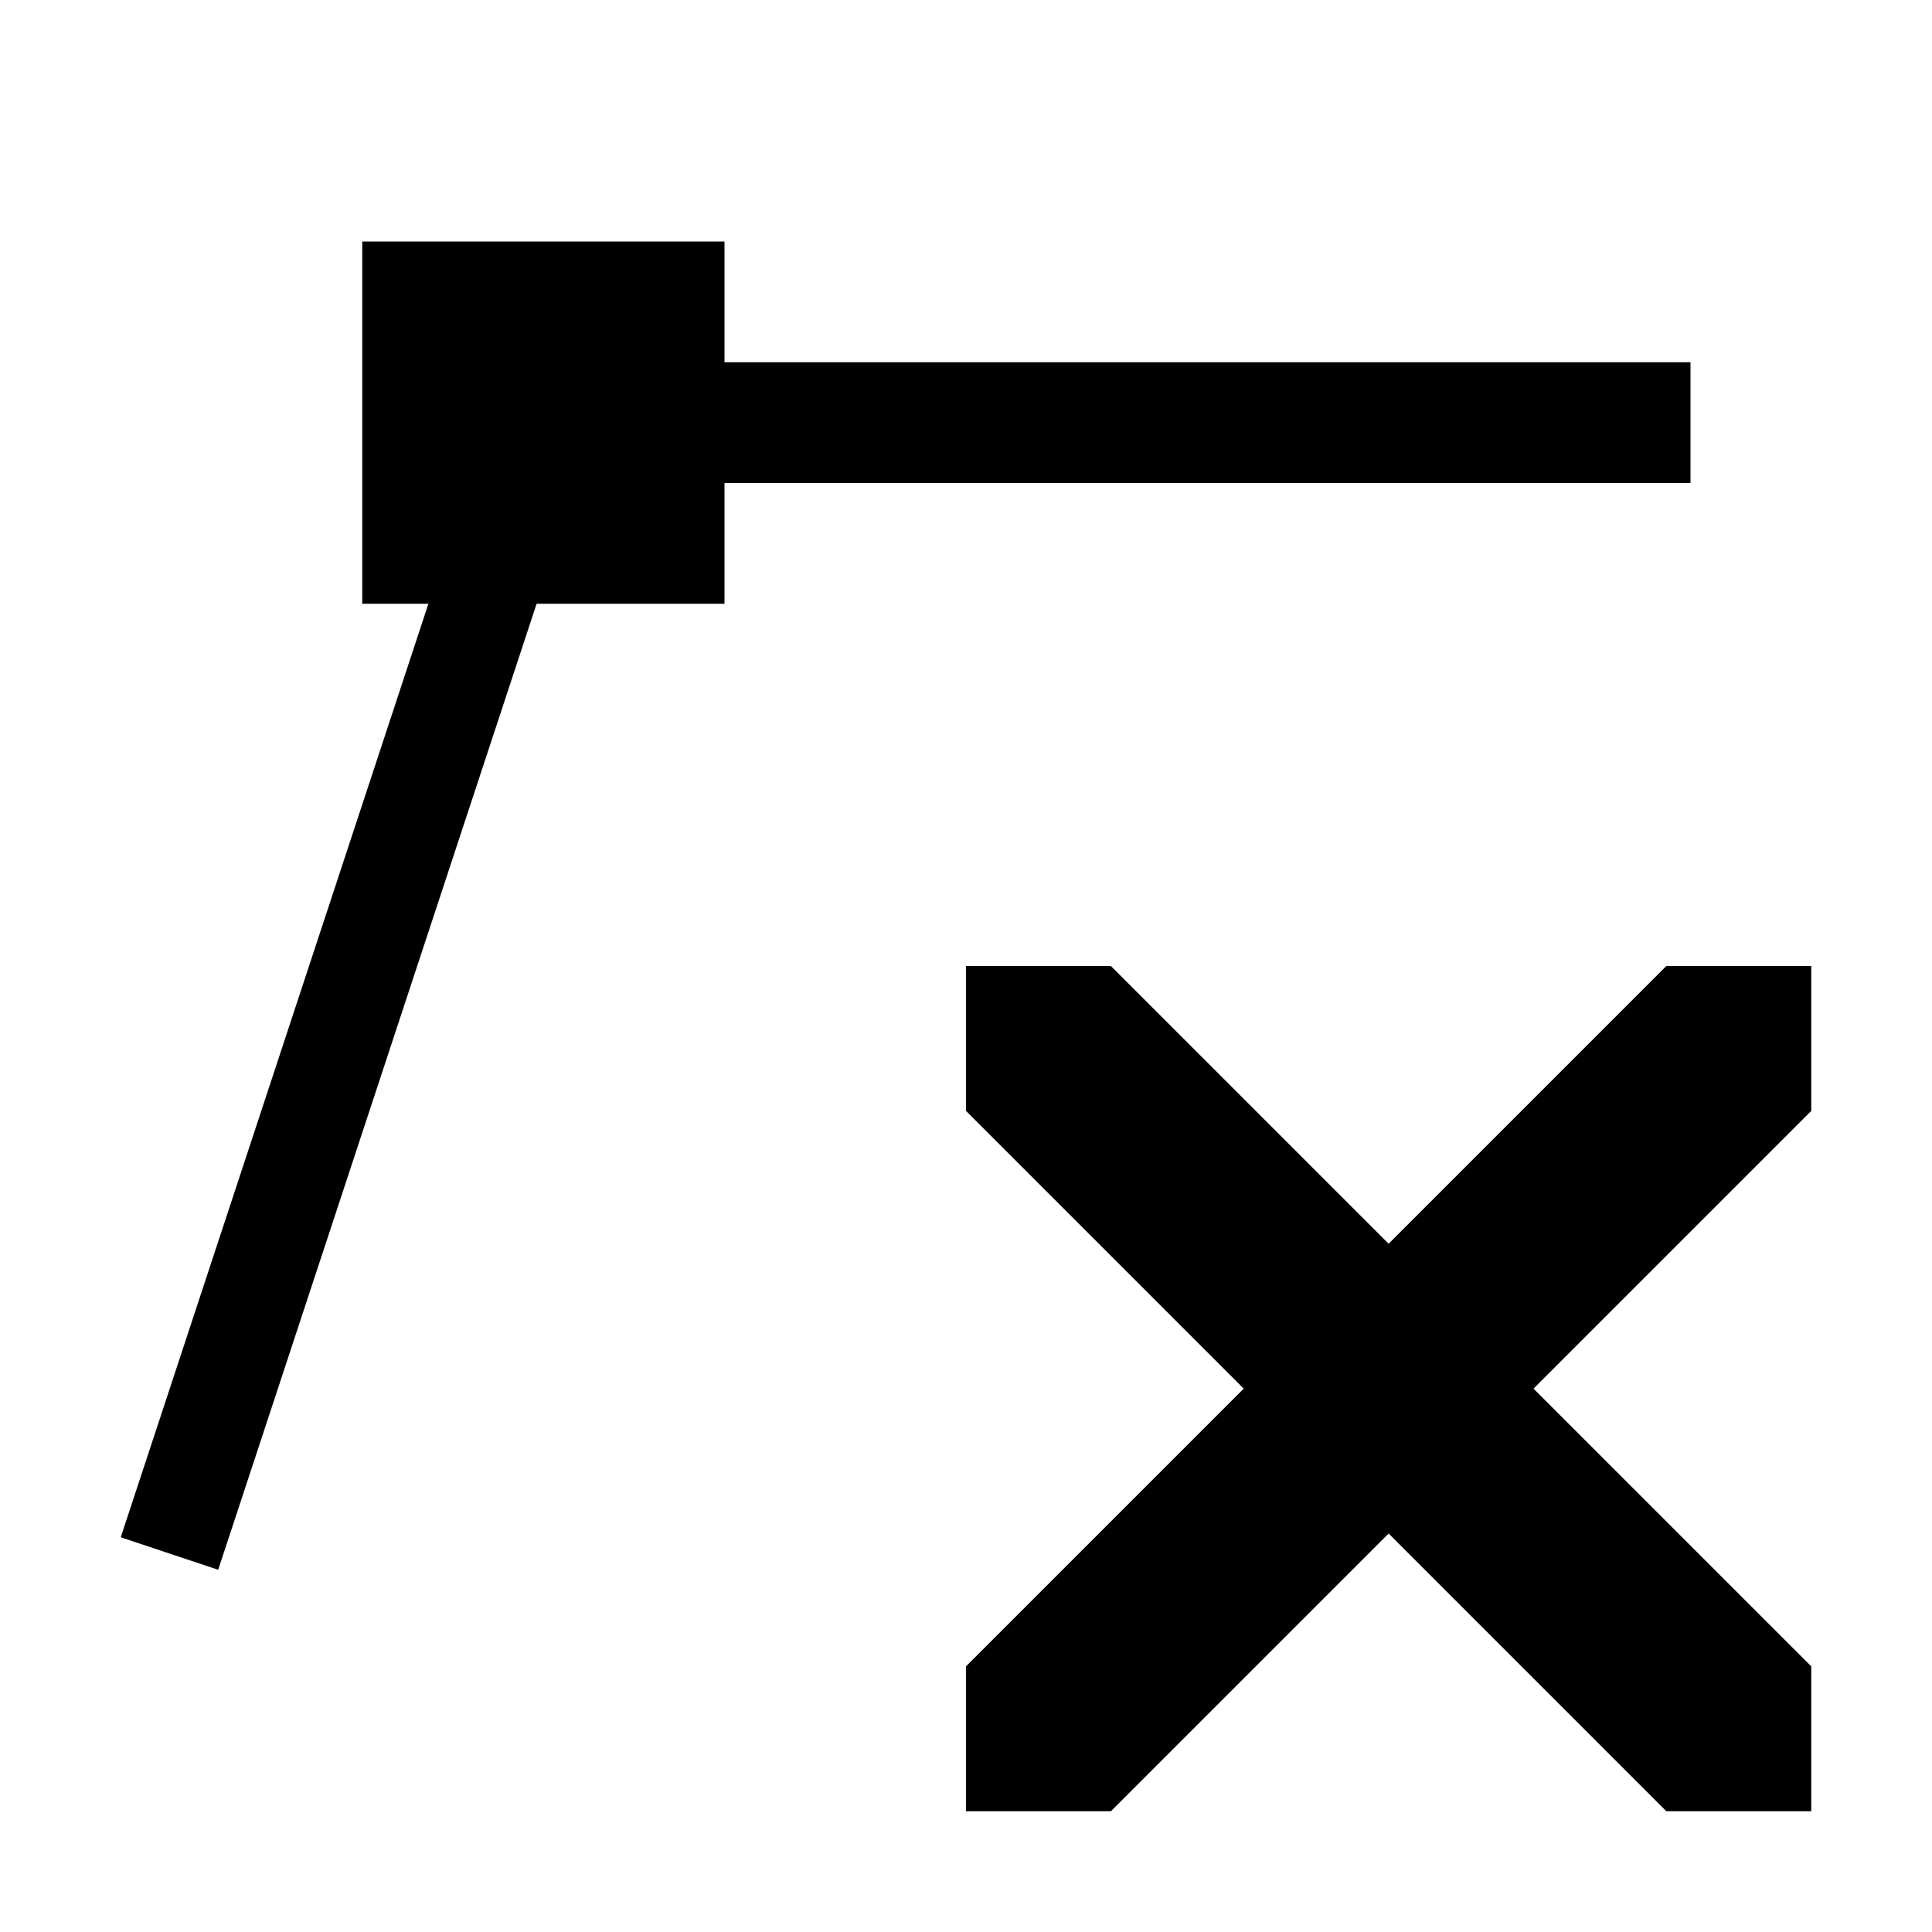
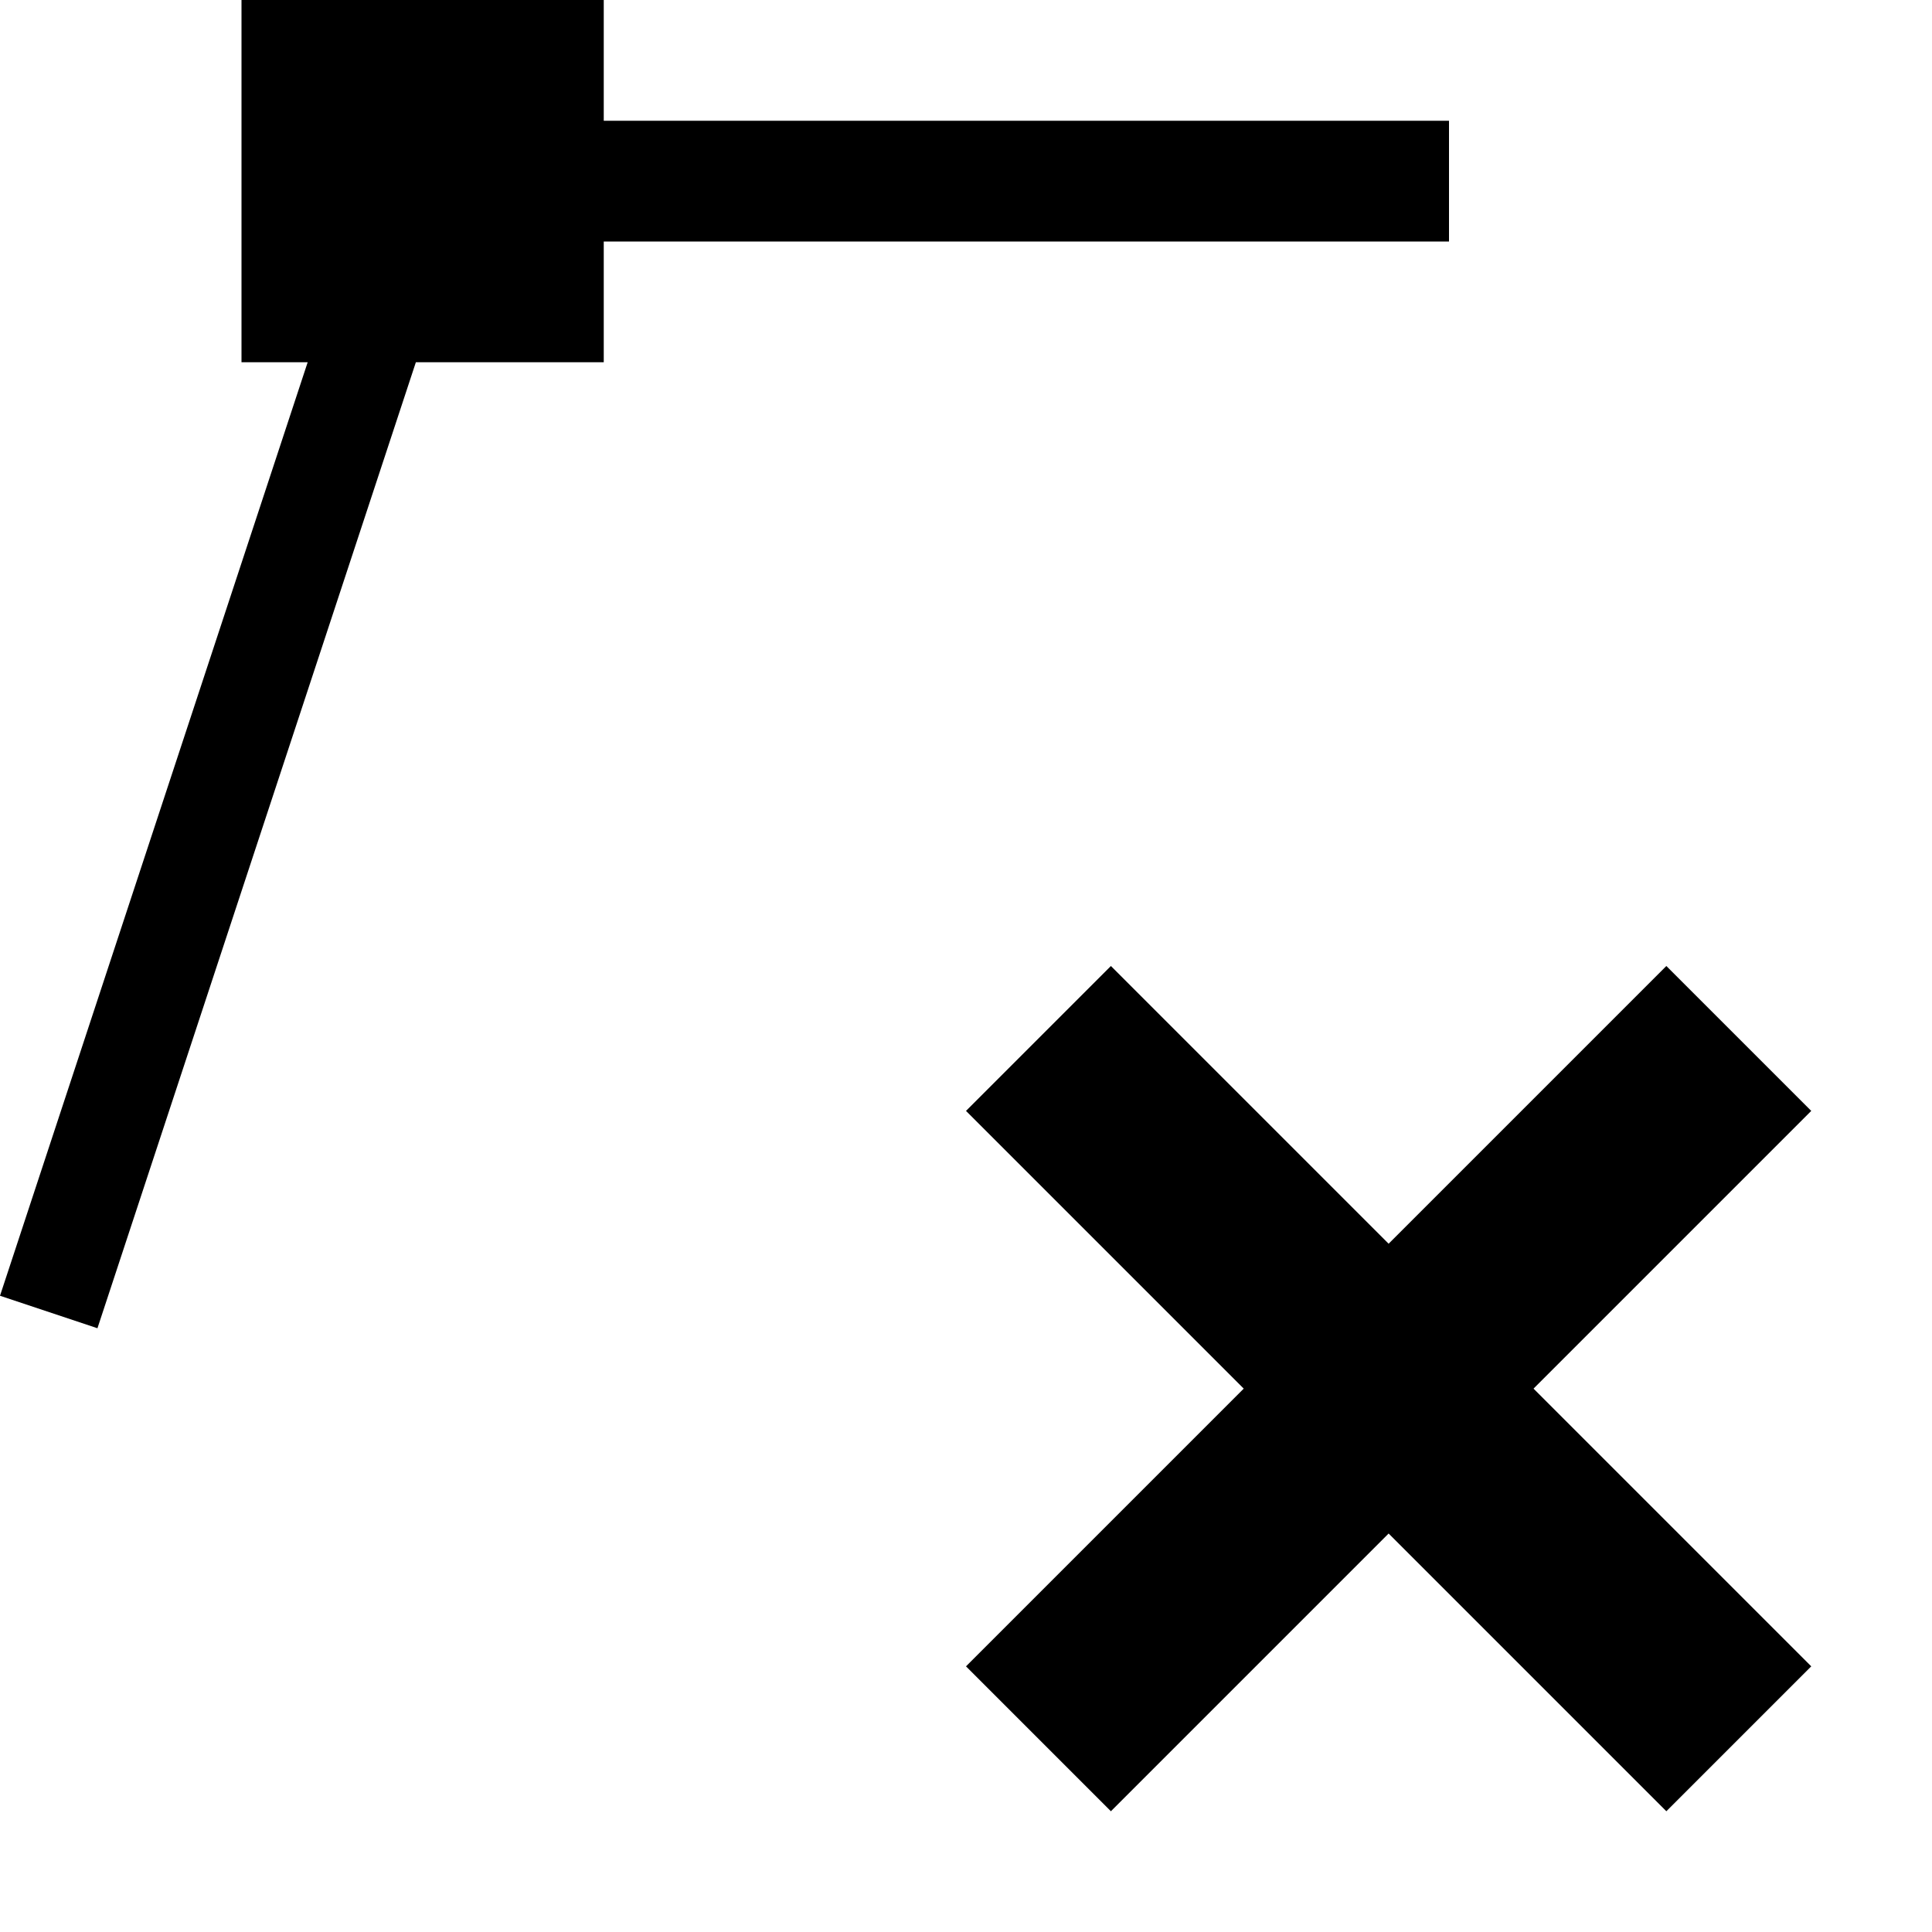
<svg xmlns="http://www.w3.org/2000/svg" id="icons" viewBox="0 0 16 16">
-   <path d="M15 9.2l-2.3 2.3 2.3 2.3V15h-1.2l-2.3-2.3L9.2 15H8v-1.2l2.3-2.3L8 9.2V8h1.2l2.3 2.3L13.8 8H15zM6 4h8V3H6V2H3v3h.548L1 12.731l.807.269 2.637-8H6z" />
+   <path d="M12.7 11.5l2.3 2.3-1.2 1.2-2.3-2.3L9.2 15 8 13.8l2.3-2.3L8 9.2 9.2 8l2.3 2.3L13.8 8 15 9.2zM5 2h7V1H5V0H2v3h.548L0 10.731.807 11l2.637-8H5z" />
</svg>
